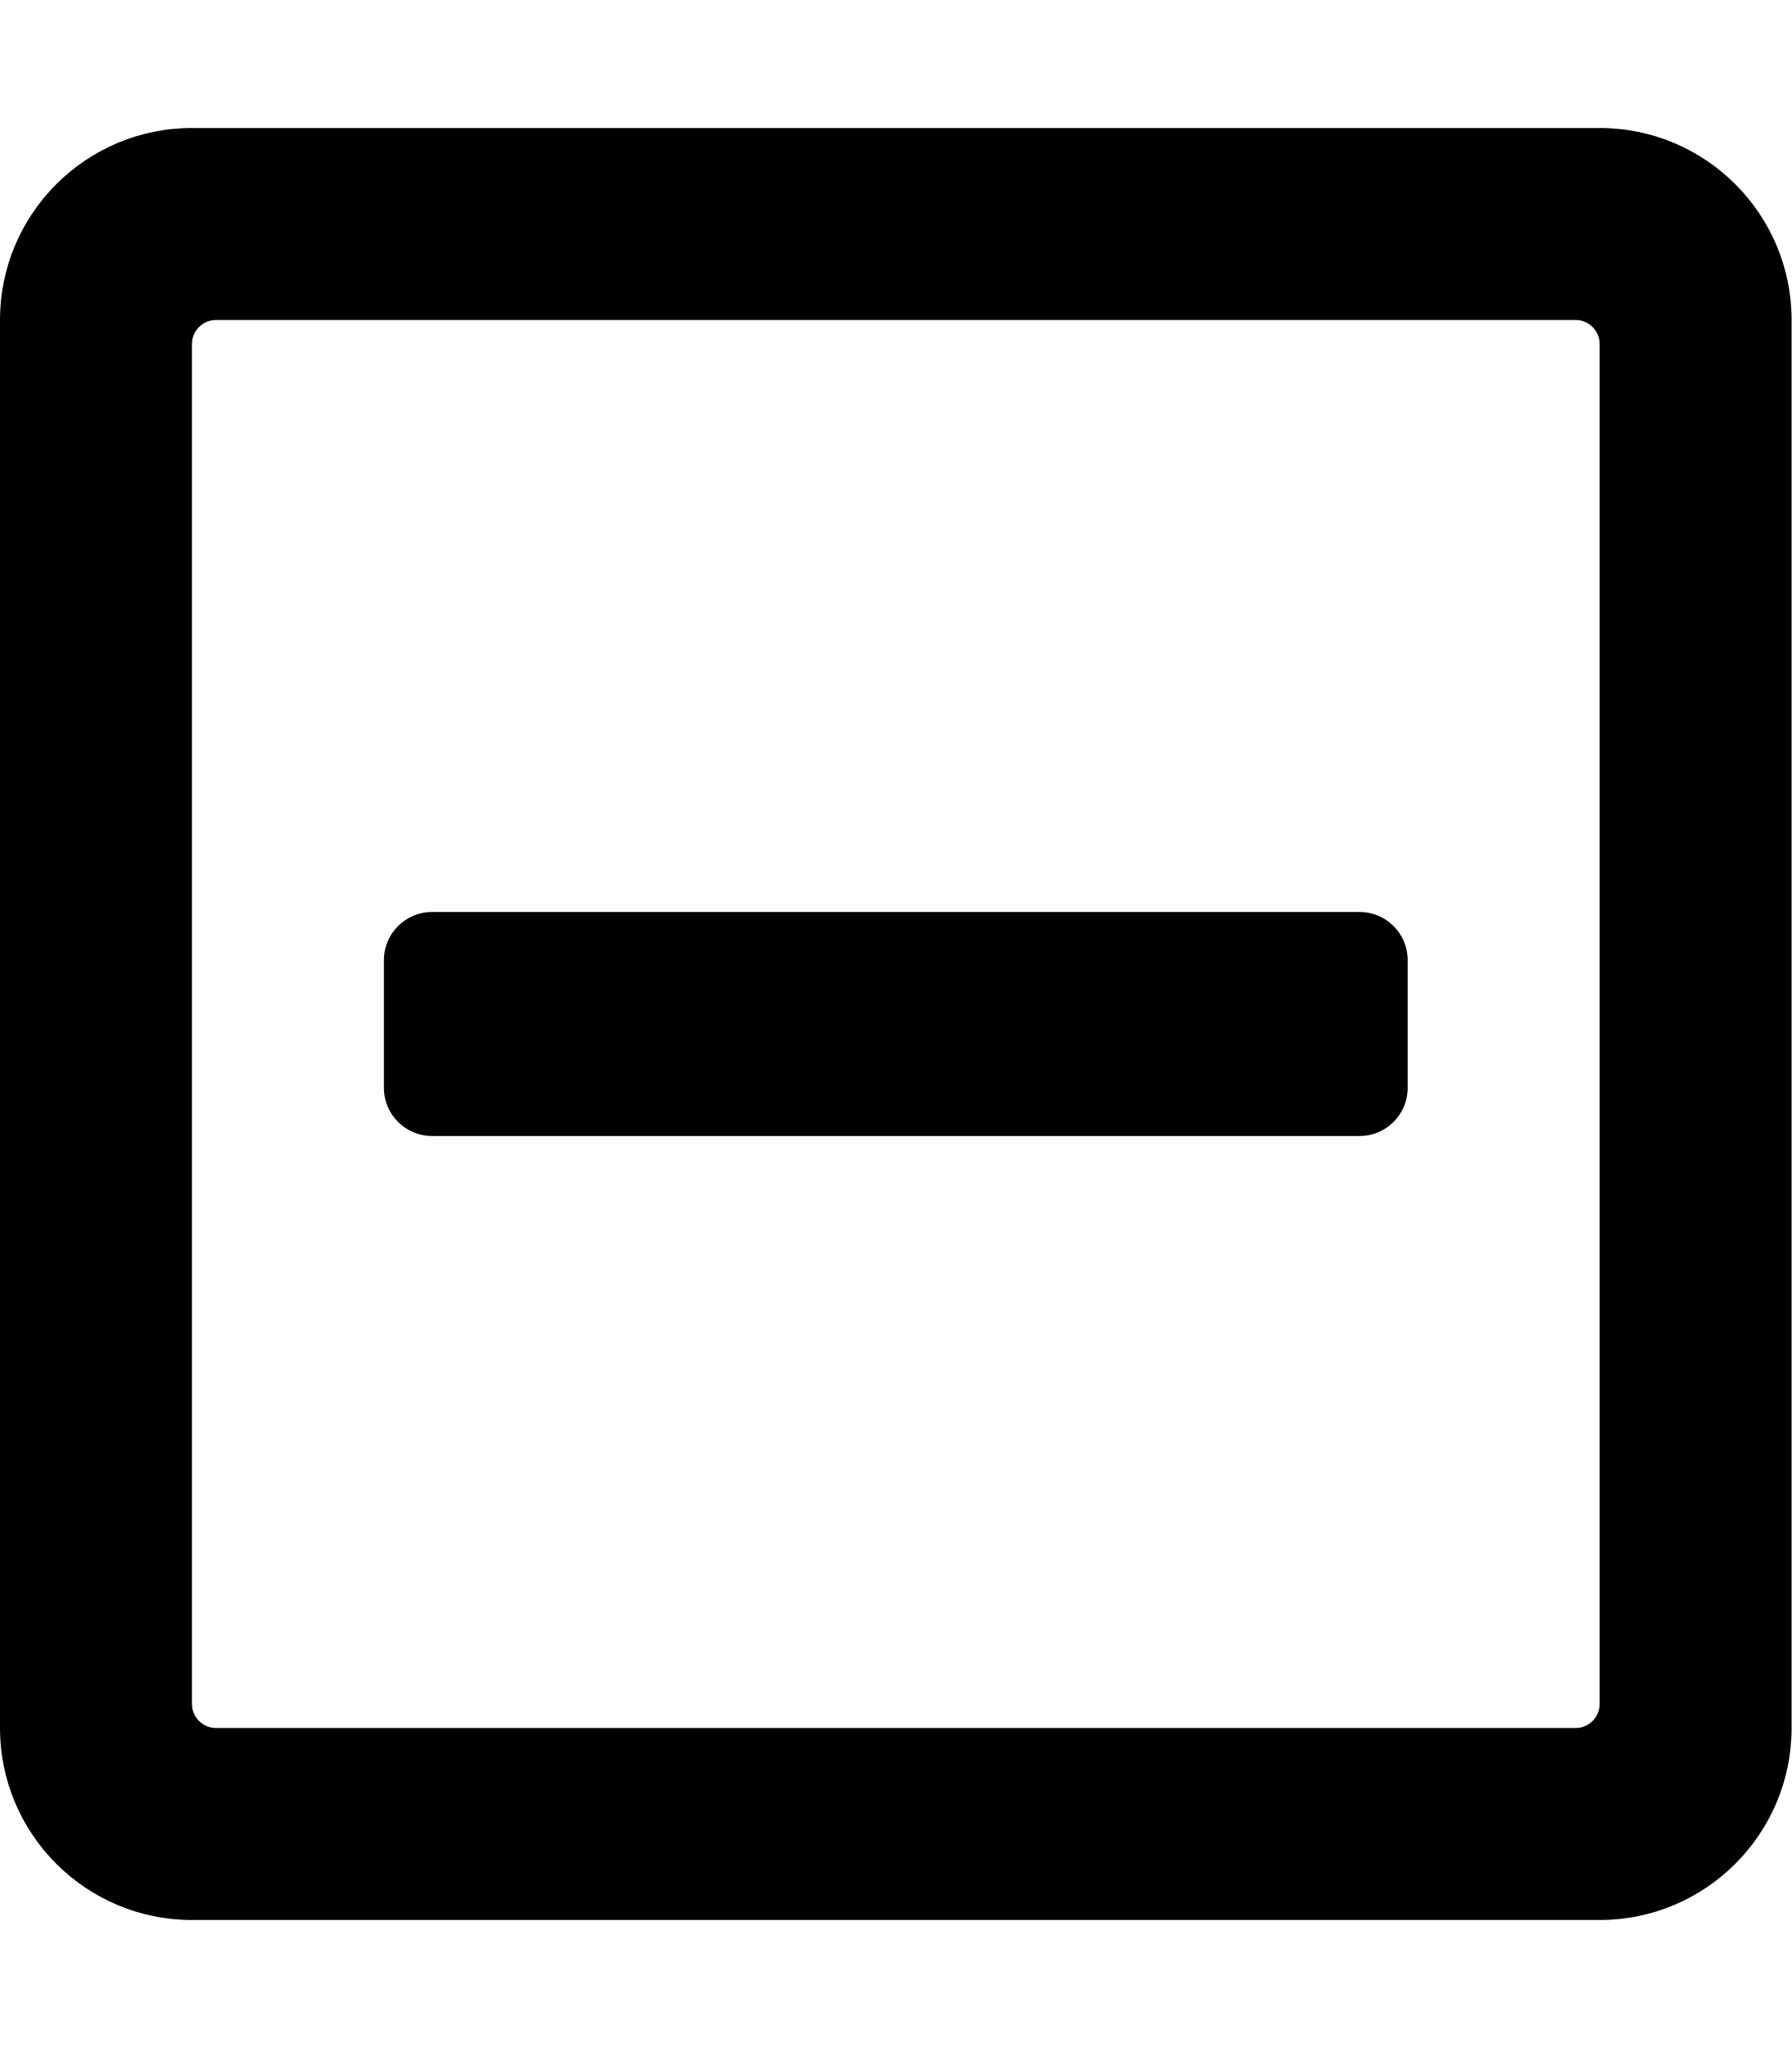
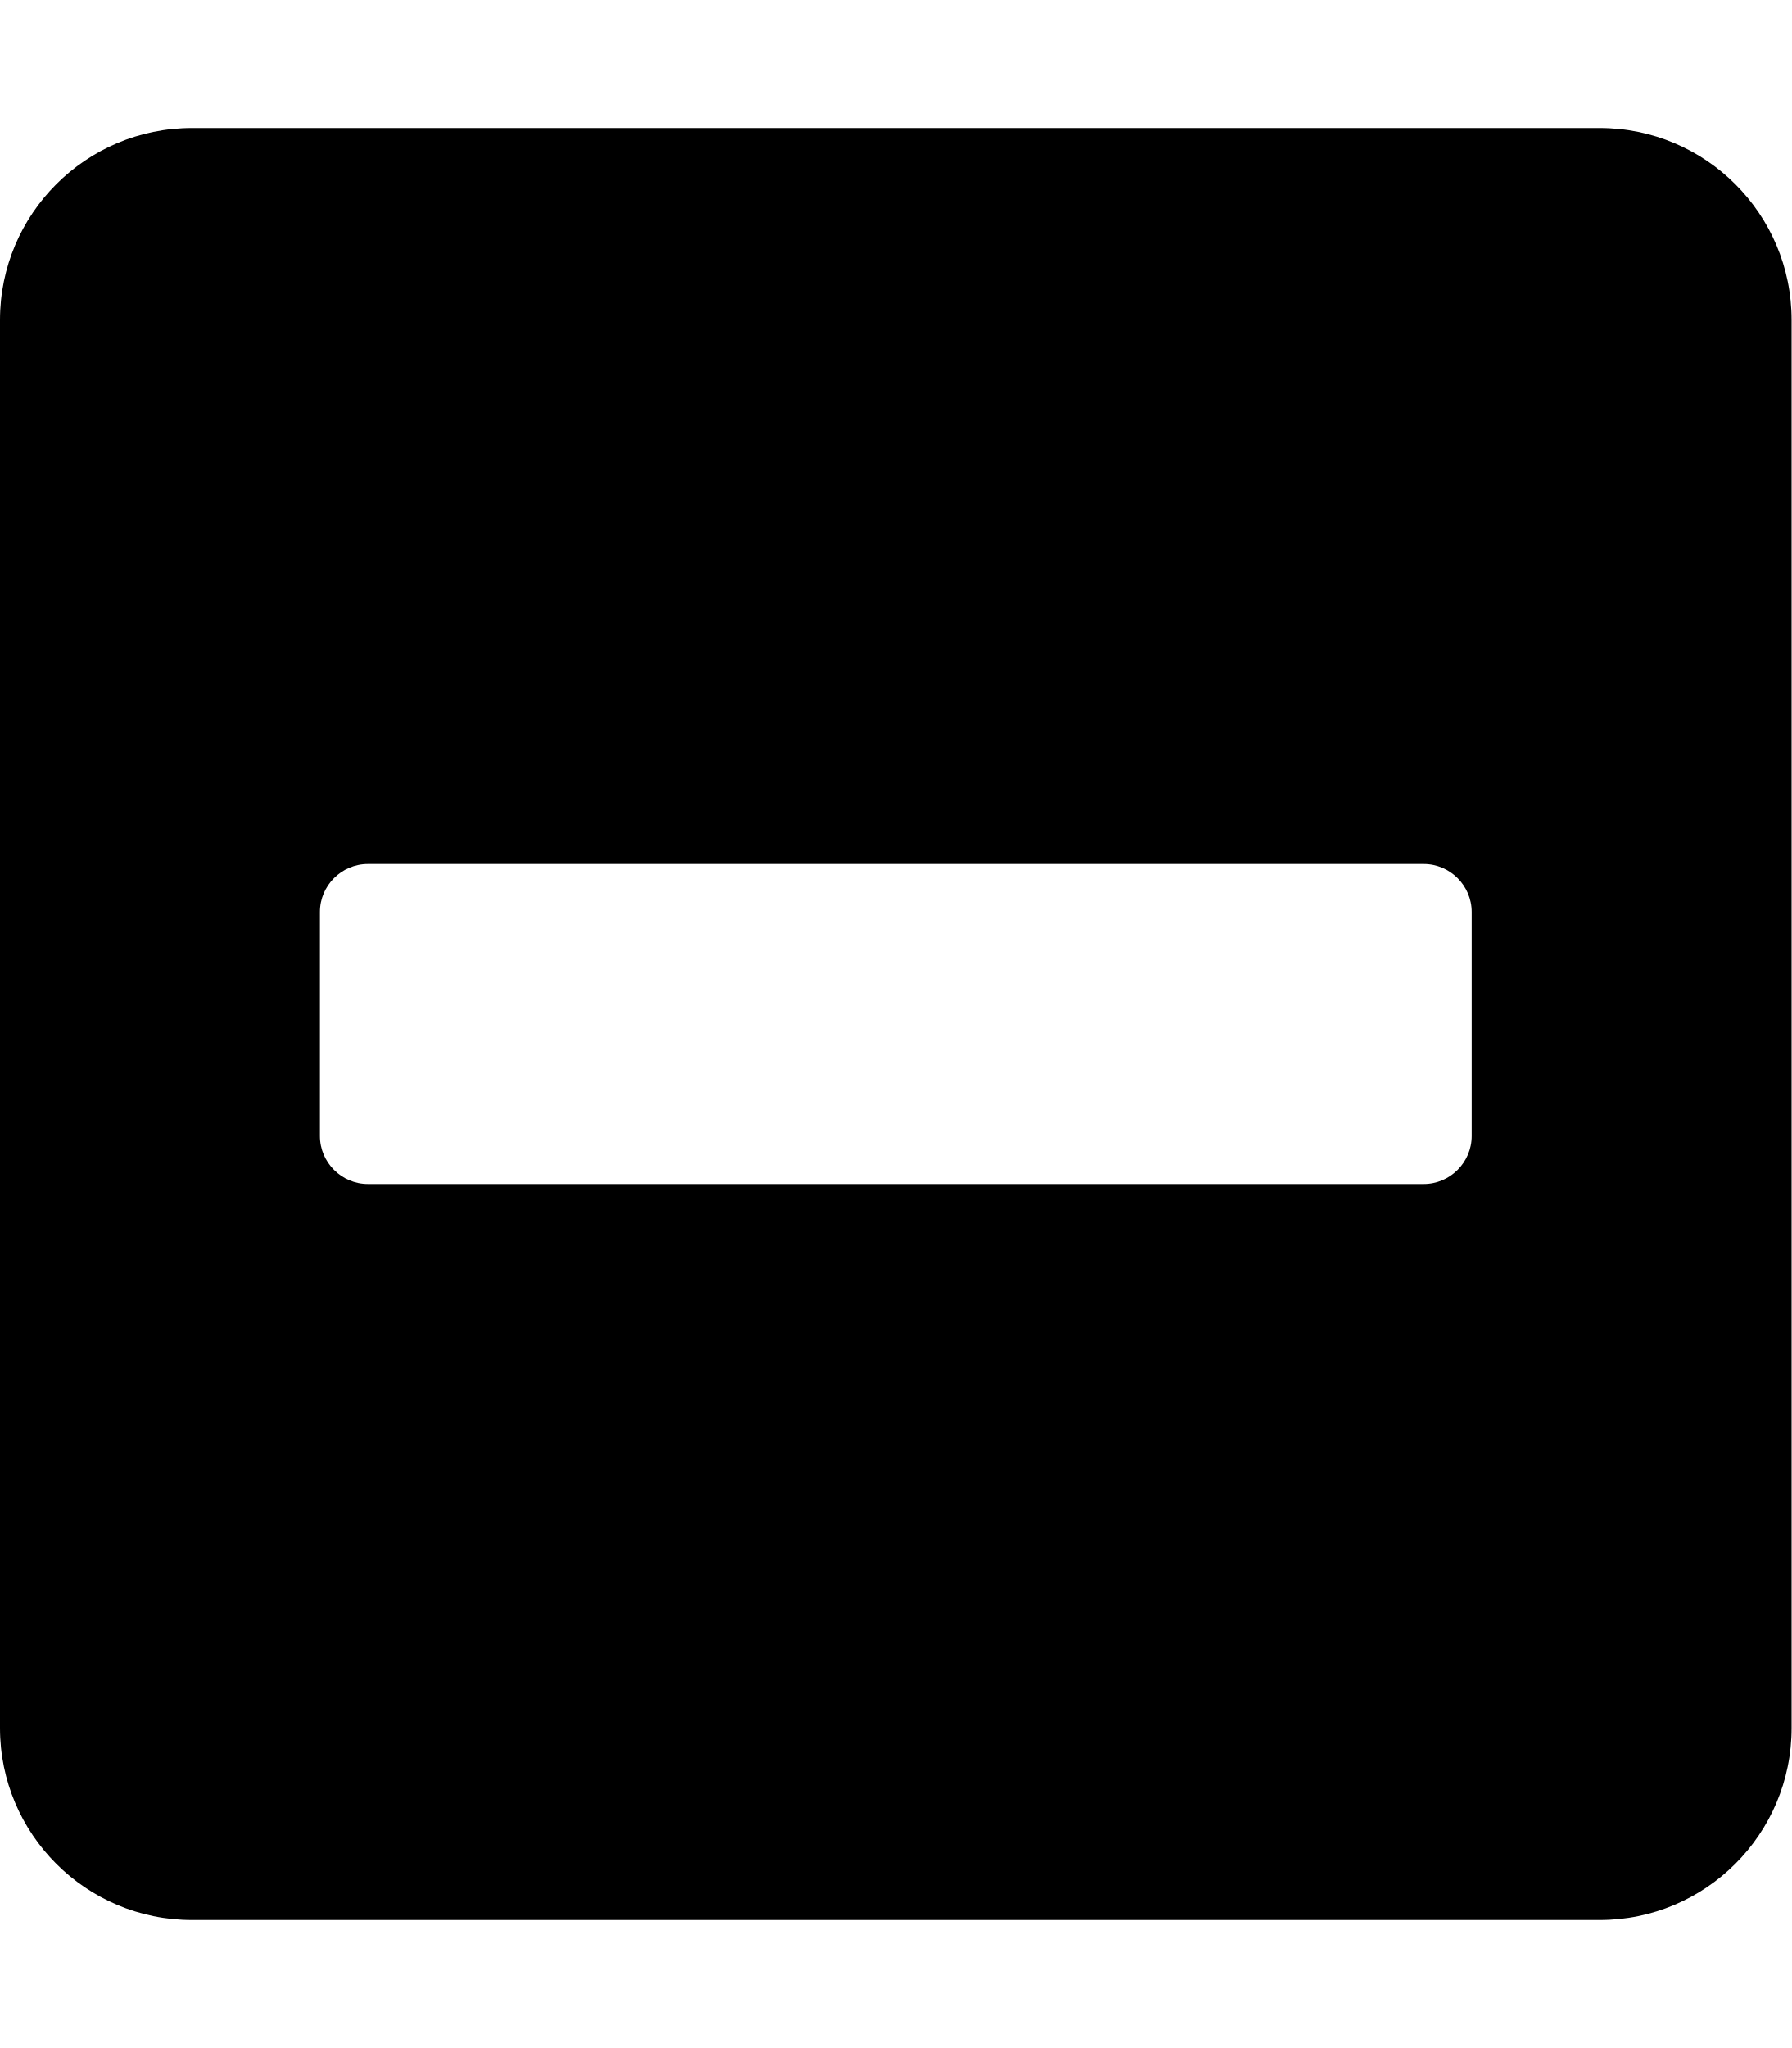
<svg xmlns="http://www.w3.org/2000/svg" viewBox="0 0 448 512">
-   <path d="M108 284c-6.6 0-12-5.4-12-12v-32c0-6.6 5.4-12 12-12h232c6.6 0 12 5.4 12 12v32c0 6.6-5.4 12-12 12H108zM448 80v352c0 26.5-21.5 48-48 48H48c-26.5 0-48-21.5-48-48V80c0-26.5 21.5-48 48-48h352c26.5 0 48 21.5 48 48zm-48 346V86c0-3.3-2.7-6-6-6H54c-3.3 0-6 2.7-6 6v340c0 3.3 2.7 6 6 6h340c3.3 0 6-2.7 6-6z" />
+   <path d="M400 32H48C21.5 32 0 53.5 0 80v352c0 26.5 21.5 48 48 48h352c26.5 0 48-21.5 48-48V80c0-26.5-21.5-48-48-48zM92 296c-6.6 0-12-5.4-12-12v-56c0-6.6 5.4-12 12-12h264c6.6 0 12 5.4 12 12v56c0 6.6-5.4 12-12 12H92z" />
</svg>
